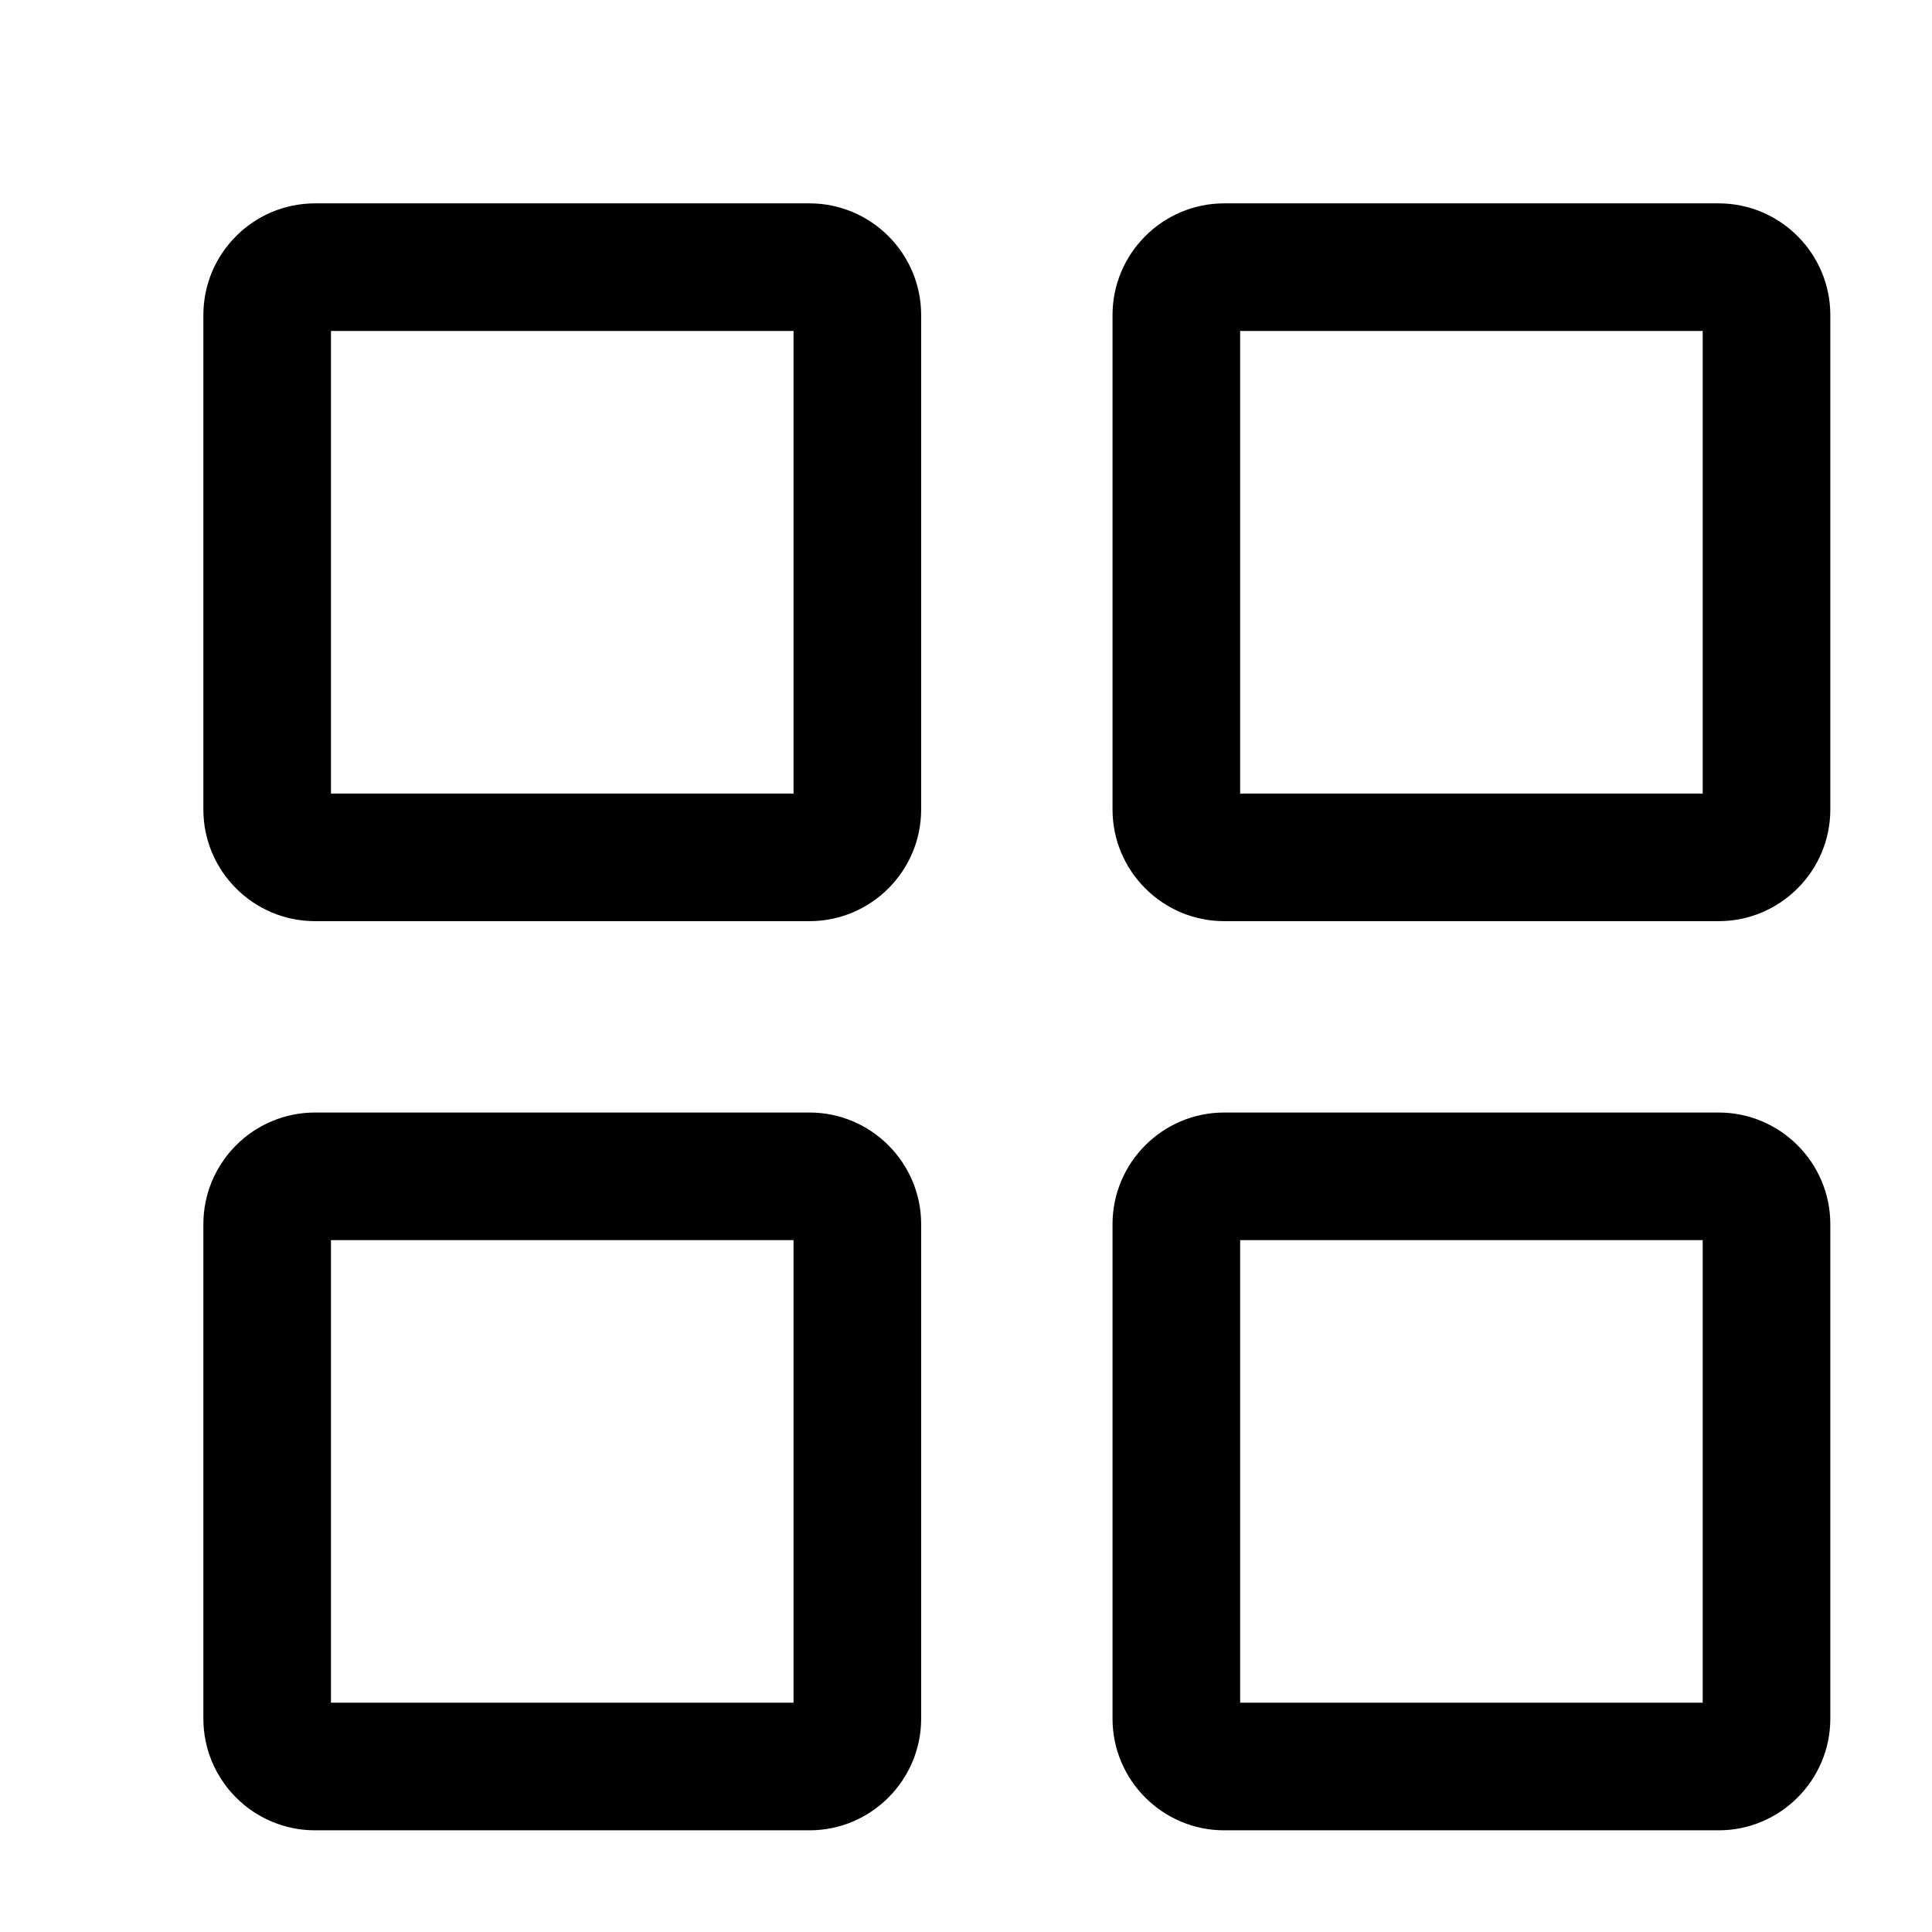
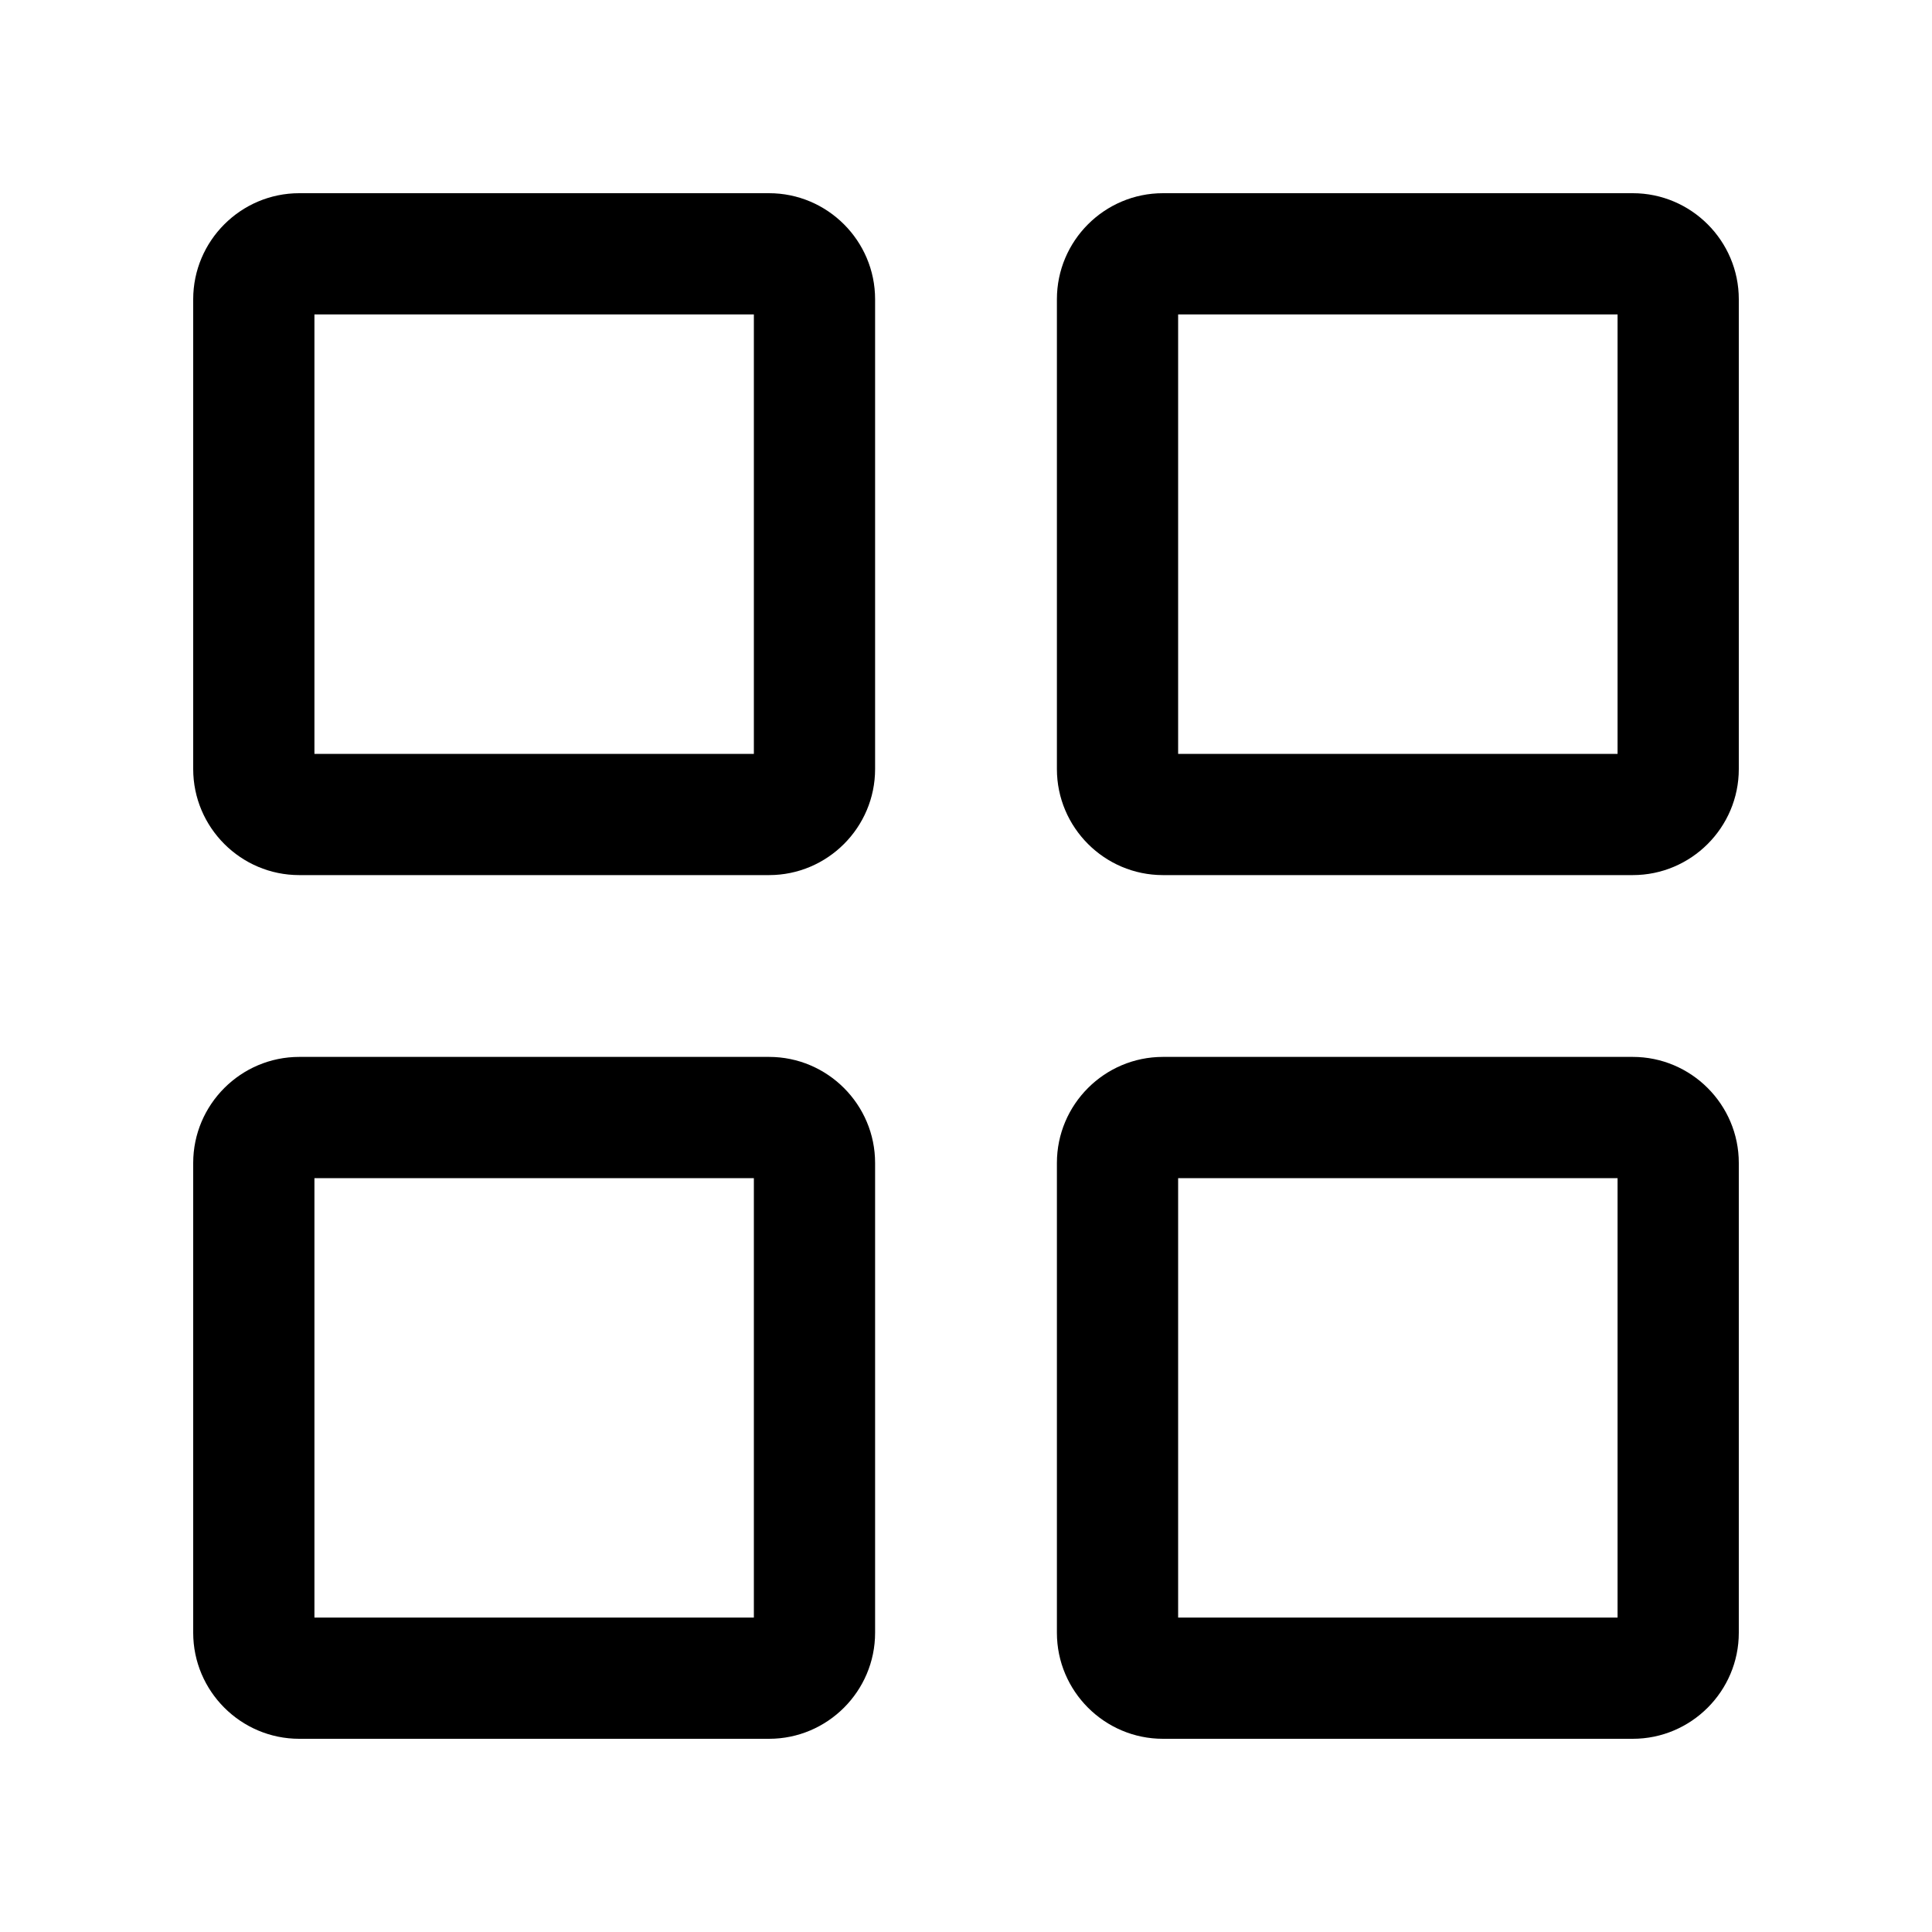
- <svg xmlns="http://www.w3.org/2000/svg" width="19" height="19">
-   <path paintOrder="stroke fill markers" fillRule="evenodd" d="M 7.961 10.941 C 7.961 10.941 3.098 10.941 3.098 10.941 C 2.492 10.941 2 11.434 2 12.039 C 2 12.039 2 16.902 2 16.902 C 2 17.507 2.492 18 3.098 18 C 3.098 18 7.961 18 7.961 18 C 8.566 18 9.059 17.507 9.059 16.902 C 9.059 16.902 9.059 12.039 9.059 12.039 C 9.059 11.434 8.566 10.941 7.961 10.941 Z M 7.804 12.196 C 7.804 12.196 7.804 16.745 7.804 16.745 C 7.804 16.745 3.255 16.745 3.255 16.745 C 3.255 16.745 3.255 12.196 3.255 12.196 C 3.255 12.196 7.804 12.196 7.804 12.196 Z M 7.961 2 C 7.961 2 3.098 2 3.098 2 C 2.492 2 2 2.493 2 3.098 C 2 3.098 2 7.961 2 7.961 C 2 8.566 2.492 9.059 3.098 9.059 C 3.098 9.059 7.961 9.059 7.961 9.059 C 8.566 9.059 9.059 8.566 9.059 7.961 C 9.059 7.961 9.059 3.098 9.059 3.098 C 9.059 2.493 8.566 2 7.961 2 Z M 7.804 3.255 C 7.804 3.255 7.804 7.804 7.804 7.804 C 7.804 7.804 3.255 7.804 3.255 7.804 C 3.255 7.804 3.255 3.255 3.255 3.255 C 3.255 3.255 7.804 3.255 7.804 3.255 Z M 16.902 2 C 16.902 2 12.039 2 12.039 2 C 11.434 2 10.941 2.493 10.941 3.098 C 10.941 3.098 10.941 7.961 10.941 7.961 C 10.941 8.566 11.434 9.059 12.039 9.059 C 12.039 9.059 16.902 9.059 16.902 9.059 C 17.507 9.059 18 8.566 18 7.961 C 18 7.961 18 3.098 18 3.098 C 18 2.493 17.507 2 16.902 2 Z M 16.745 3.255 C 16.745 3.255 16.745 7.804 16.745 7.804 C 16.745 7.804 12.196 7.804 12.196 7.804 C 12.196 7.804 12.196 3.255 12.196 3.255 C 12.196 3.255 16.745 3.255 16.745 3.255 Z M 16.902 10.941 C 16.902 10.941 12.039 10.941 12.039 10.941 C 11.434 10.941 10.941 11.434 10.941 12.039 C 10.941 12.039 10.941 16.902 10.941 16.902 C 10.941 17.507 11.434 18 12.039 18 C 12.039 18 16.902 18 16.902 18 C 17.507 18 18 17.507 18 16.902 C 18 16.902 18 12.039 18 12.039 C 18 11.434 17.507 10.941 16.902 10.941 Z M 16.745 12.196 C 16.745 12.196 16.745 16.745 16.745 16.745 C 16.745 16.745 12.196 16.745 12.196 16.745 C 12.196 16.745 12.196 12.196 12.196 12.196 C 12.196 12.196 16.745 12.196 16.745 12.196 Z" />
+ <svg xmlns="http://www.w3.org/2000/svg" width="20" height="20">
+   <g>
+     <rect fill="none" id="canvas_background" height="22" width="22" y="-1" x="-1" />
+   </g>
+   <g>
+     <path id="svg_1" d="m7.961,10.941c0,0 -4.863,0 -4.863,0c-0.605,0 -1.098,0.493 -1.098,1.098c0,0 0,4.863 0,4.863c0,0.605 0.493,1.098 1.098,1.098c0,0 4.863,0 4.863,0c0.605,0 1.098,-0.493 1.098,-1.098c0,0 0,-4.863 0,-4.863c0,-0.605 -0.493,-1.098 -1.098,-1.098zm-0.157,1.255c0,0 0,4.549 0,4.549c0,0 -4.549,0 -4.549,0c0,0 0,-4.549 0,-4.549c0,0 4.549,0 4.549,0zm0.157,-10.196c0,0 -4.863,0 -4.863,0c-0.605,0 -1.098,0.493 -1.098,1.098c0,0 0,4.863 0,4.863c0,0.605 0.493,1.098 1.098,1.098c0,0 4.863,0 4.863,0c0.605,0 1.098,-0.493 1.098,-1.098c0,0 0,-4.863 0,-4.863c0,-0.605 -0.493,-1.098 -1.098,-1.098zm-0.157,1.255c0,0 0,4.549 0,4.549c0,0 -4.549,0 -4.549,0c0,0 0,-4.549 0,-4.549c0,0 4.549,0 4.549,0zm9.098,-1.255c0,0 -4.863,0 -4.863,0c-0.606,0 -1.098,0.493 -1.098,1.098c0,0 0,4.863 0,4.863c0,0.605 0.493,1.098 1.098,1.098c0,0 4.863,0 4.863,0c0.605,0 1.098,-0.493 1.098,-1.098c0,0 0,-4.863 0,-4.863c0,-0.605 -0.493,-1.098 -1.098,-1.098zm-0.157,1.255c0,0 0,4.549 0,4.549c0,0 -4.549,0 -4.549,0c0,0 0,-4.549 0,-4.549c0,0 4.549,0 4.549,0zm0.157,7.686c0,0 -4.863,0 -4.863,0c-0.606,0 -1.098,0.493 -1.098,1.098c0,0 0,4.863 0,4.863c0,0.605 0.493,1.098 1.098,1.098c0,0 4.863,0 4.863,0c0.605,0 1.098,-0.493 1.098,-1.098c0,0 0,-4.863 0,-4.863c0,-0.605 -0.493,-1.098 -1.098,-1.098zm-0.157,1.255c0,0 0,4.549 0,4.549c0,0 -4.549,0 -4.549,0c0,0 0,-4.549 0,-4.549c0,0 4.549,0 4.549,0z" />
+   </g>
</svg>
